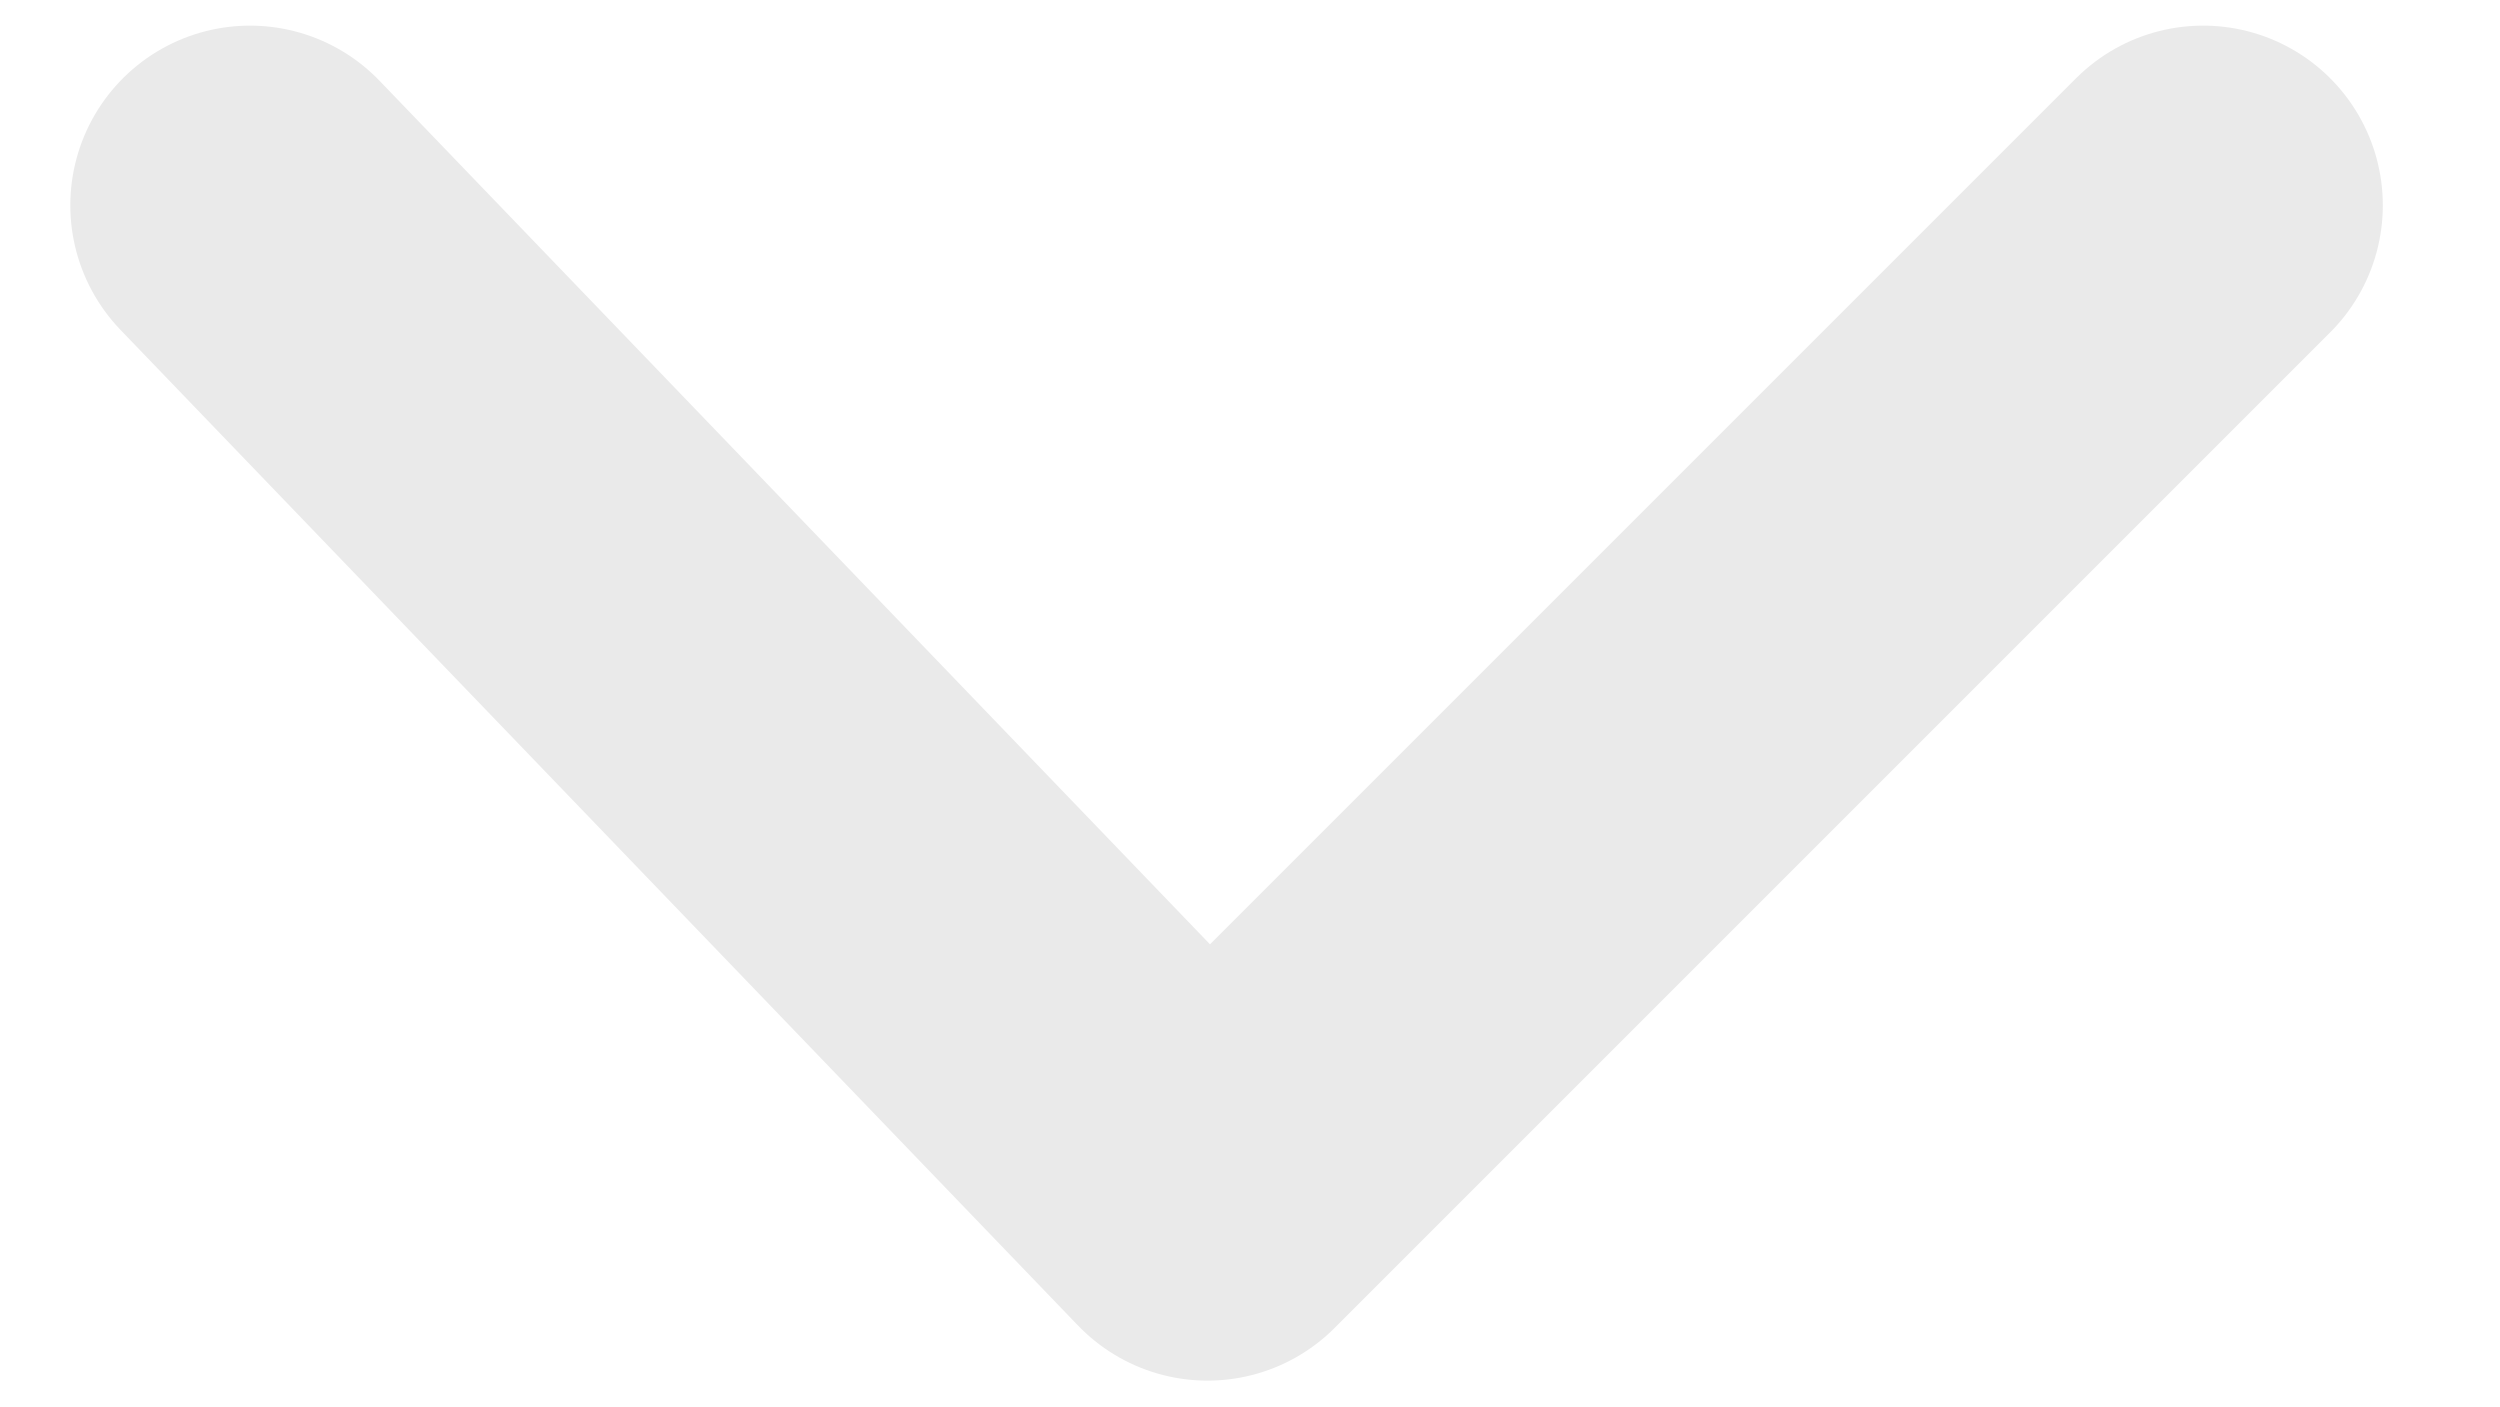
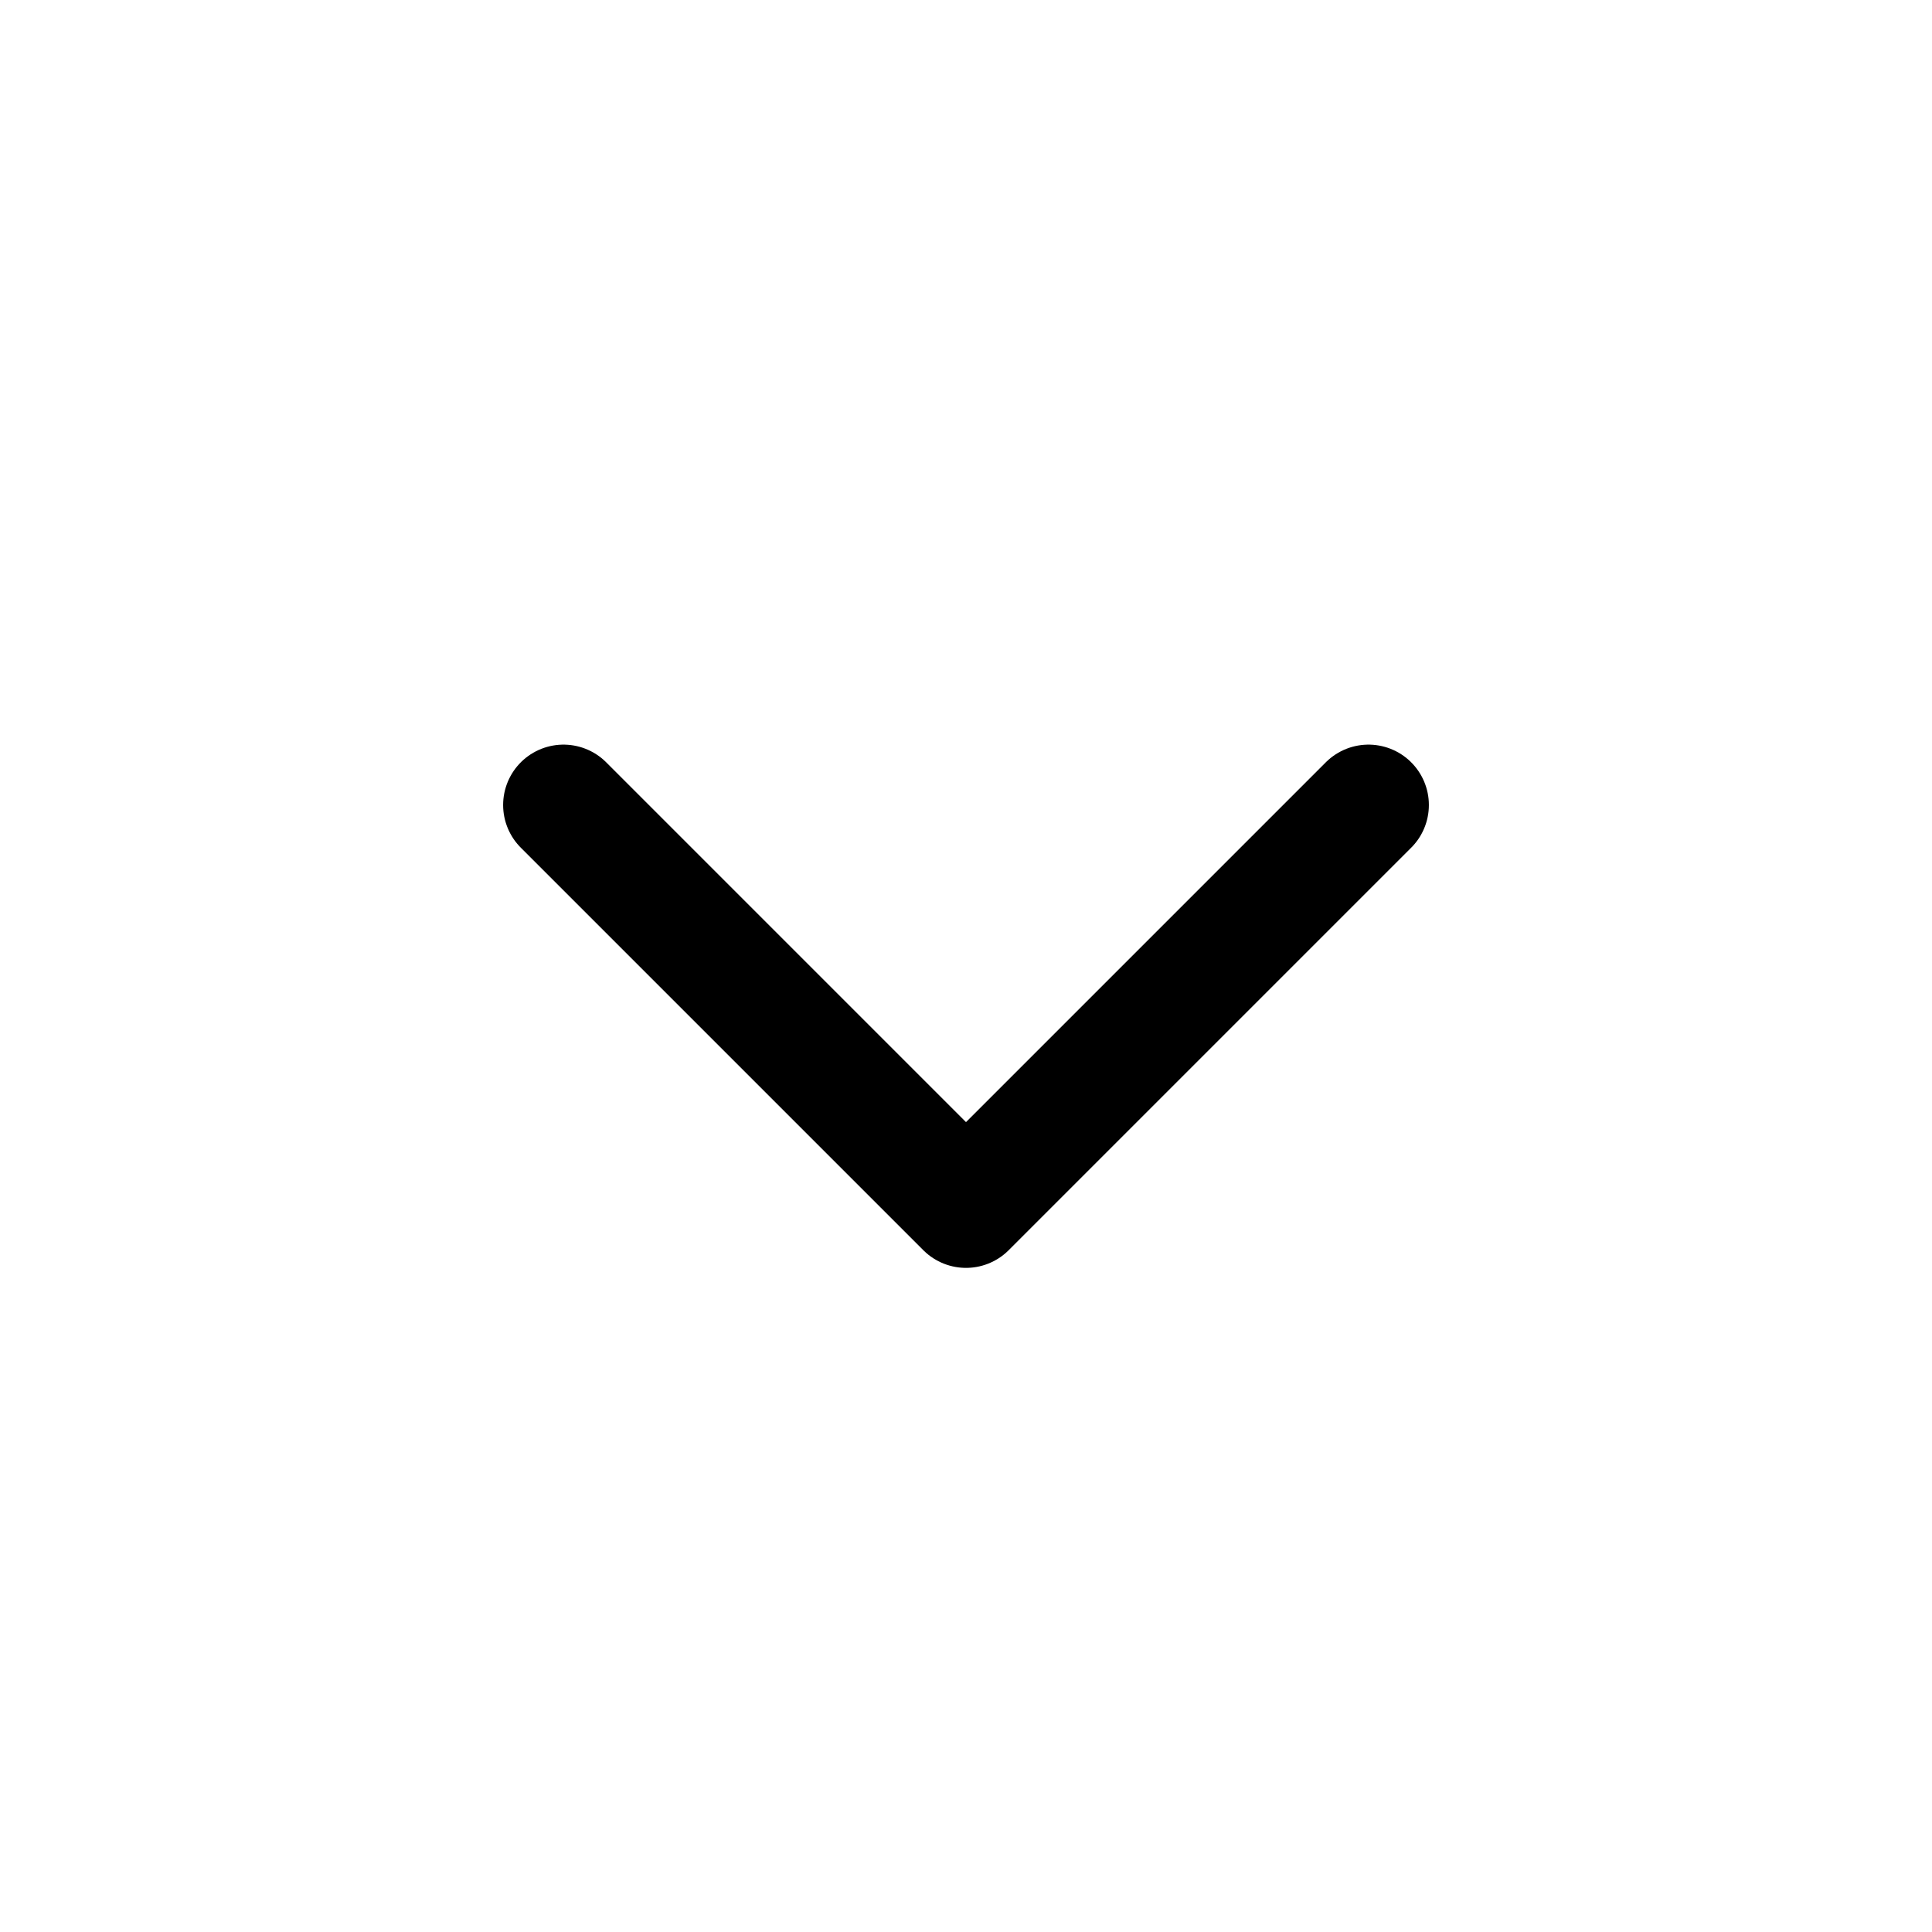
- <svg xmlns="http://www.w3.org/2000/svg" width="16" height="9" viewBox="0 0 16 9" fill="none">
-   <path d="M1.6 1.314L7.728 7.686L14.1 1.314" stroke="#EAEAEA" stroke-width="2.3" stroke-miterlimit="1.414" stroke-linecap="round" stroke-linejoin="round" />
+ <svg xmlns="http://www.w3.org/2000/svg" width="800px" height="800px" viewBox="0 0 24 24" fill="none">
+   <path d="M7 10L12 15L17 10" stroke="#000000" stroke-width="1.5" stroke-linecap="round" stroke-linejoin="round" />
</svg>
